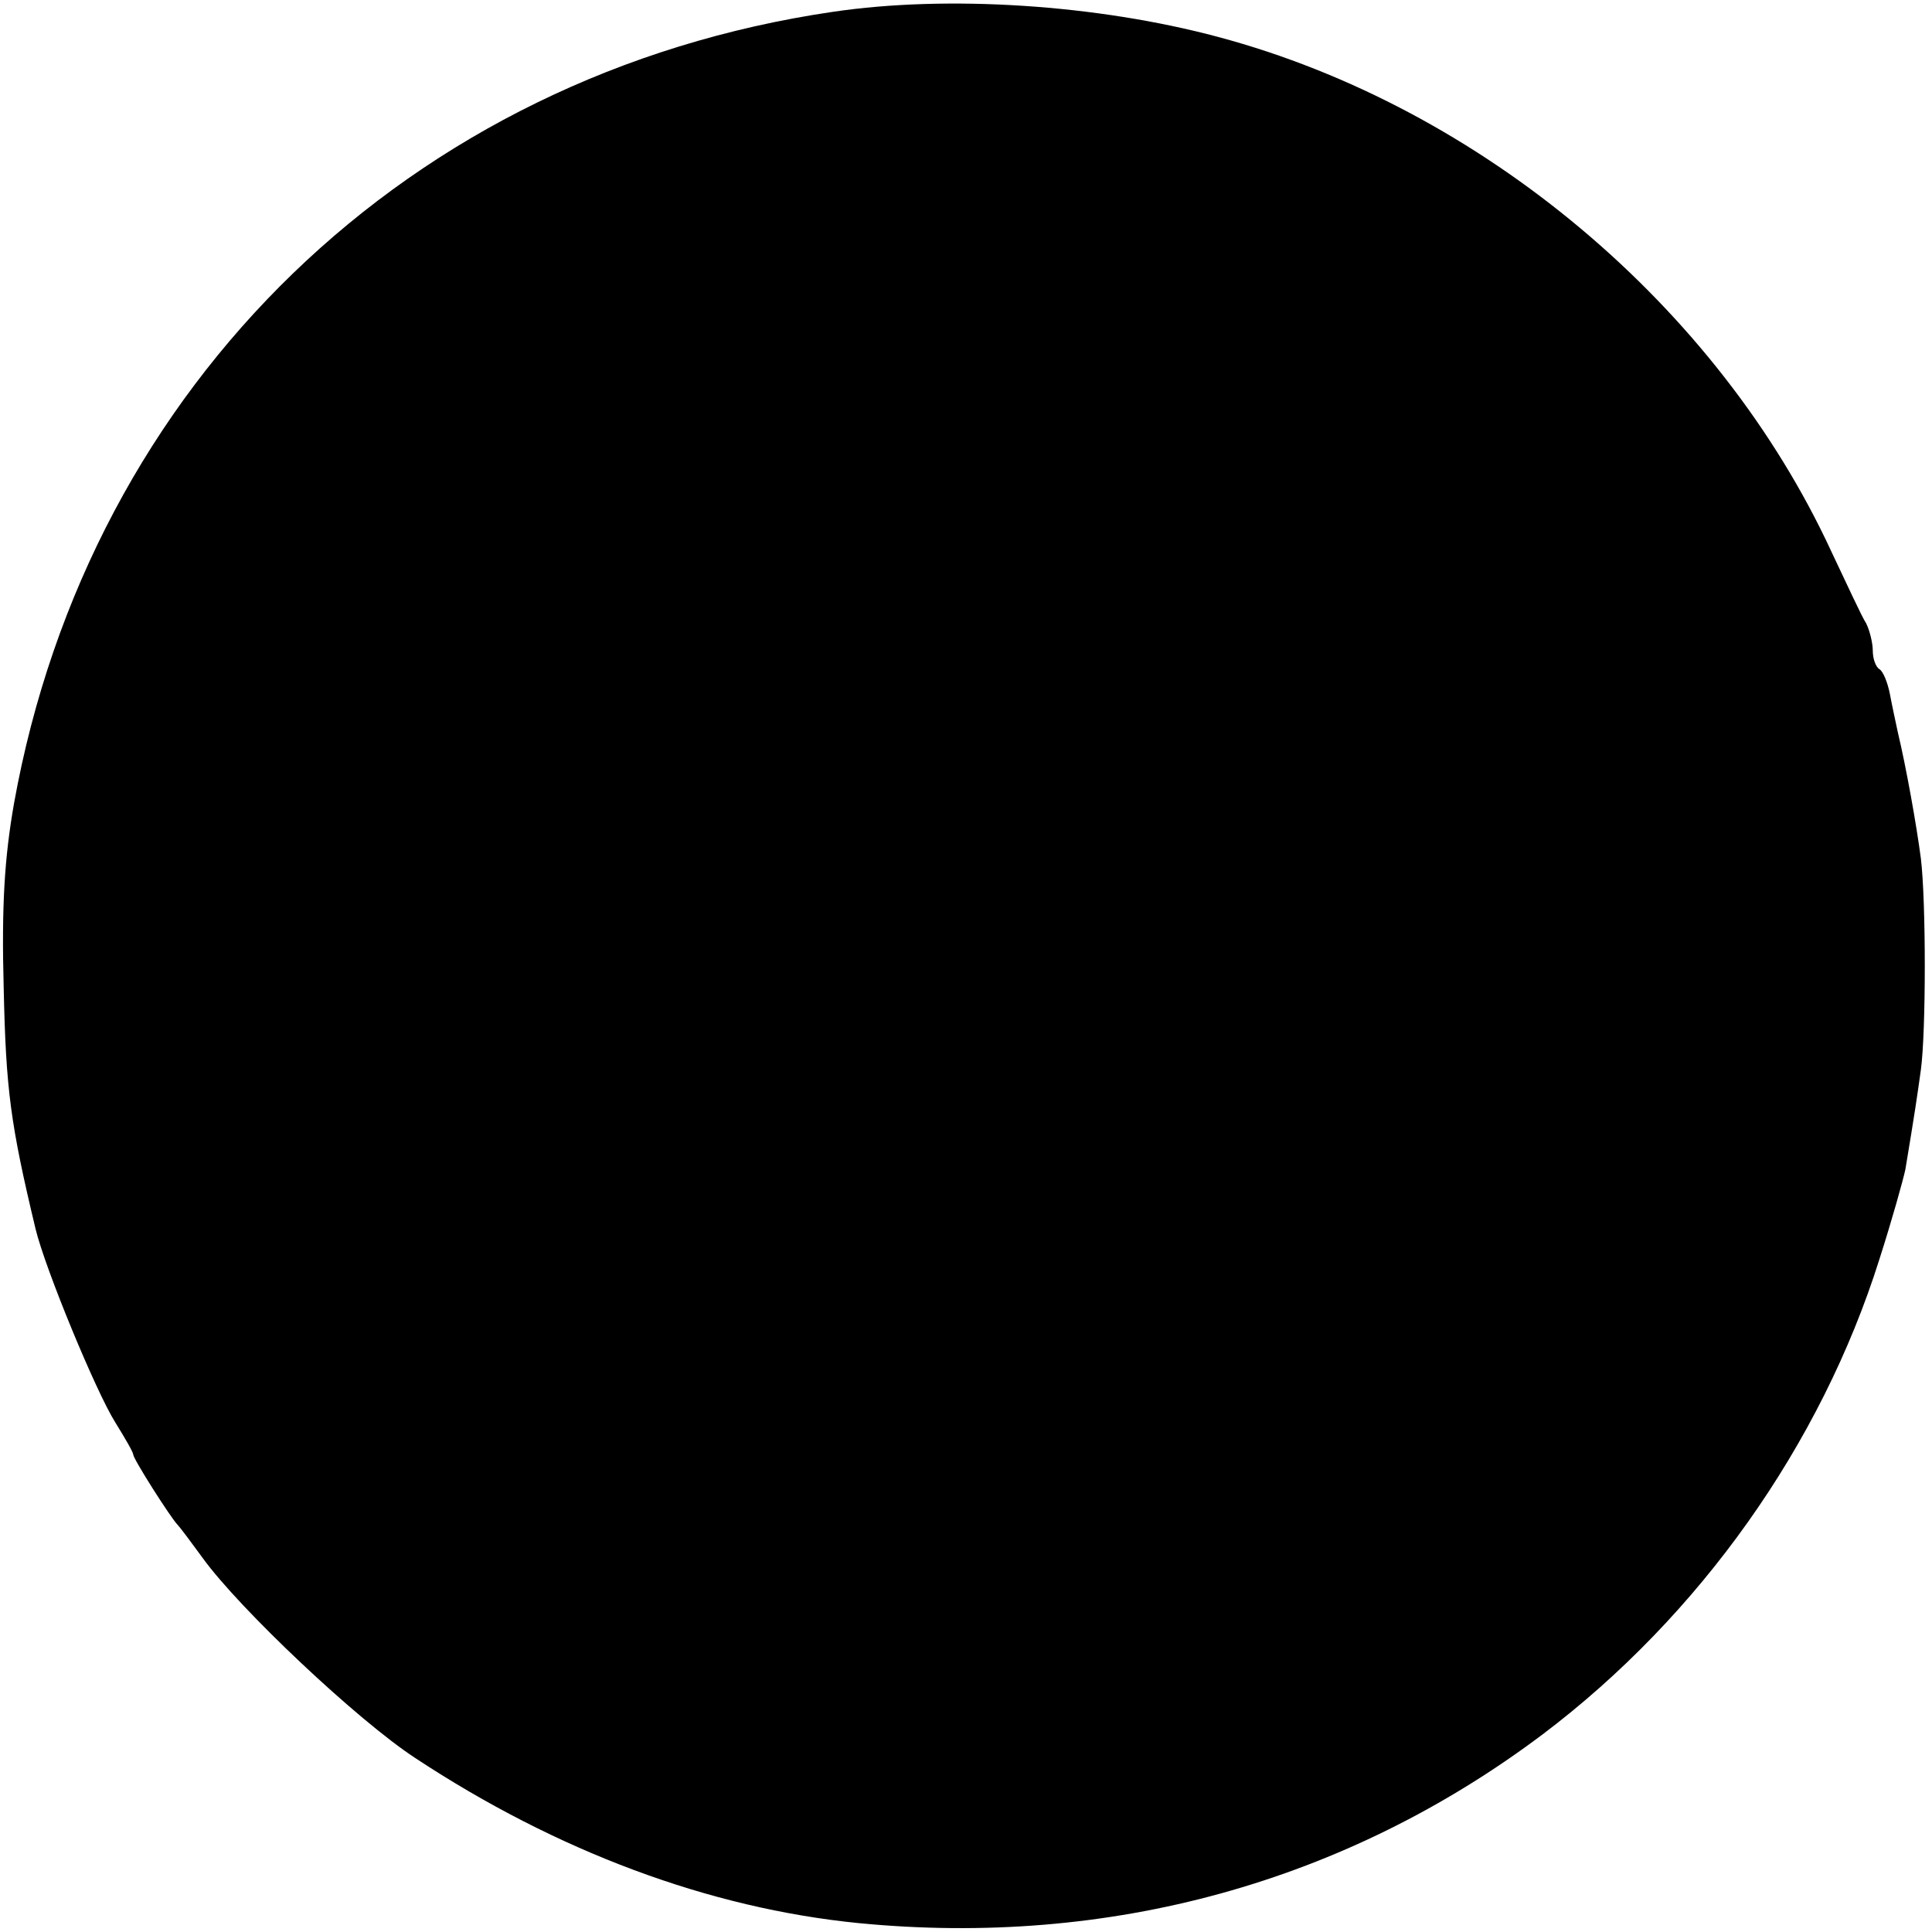
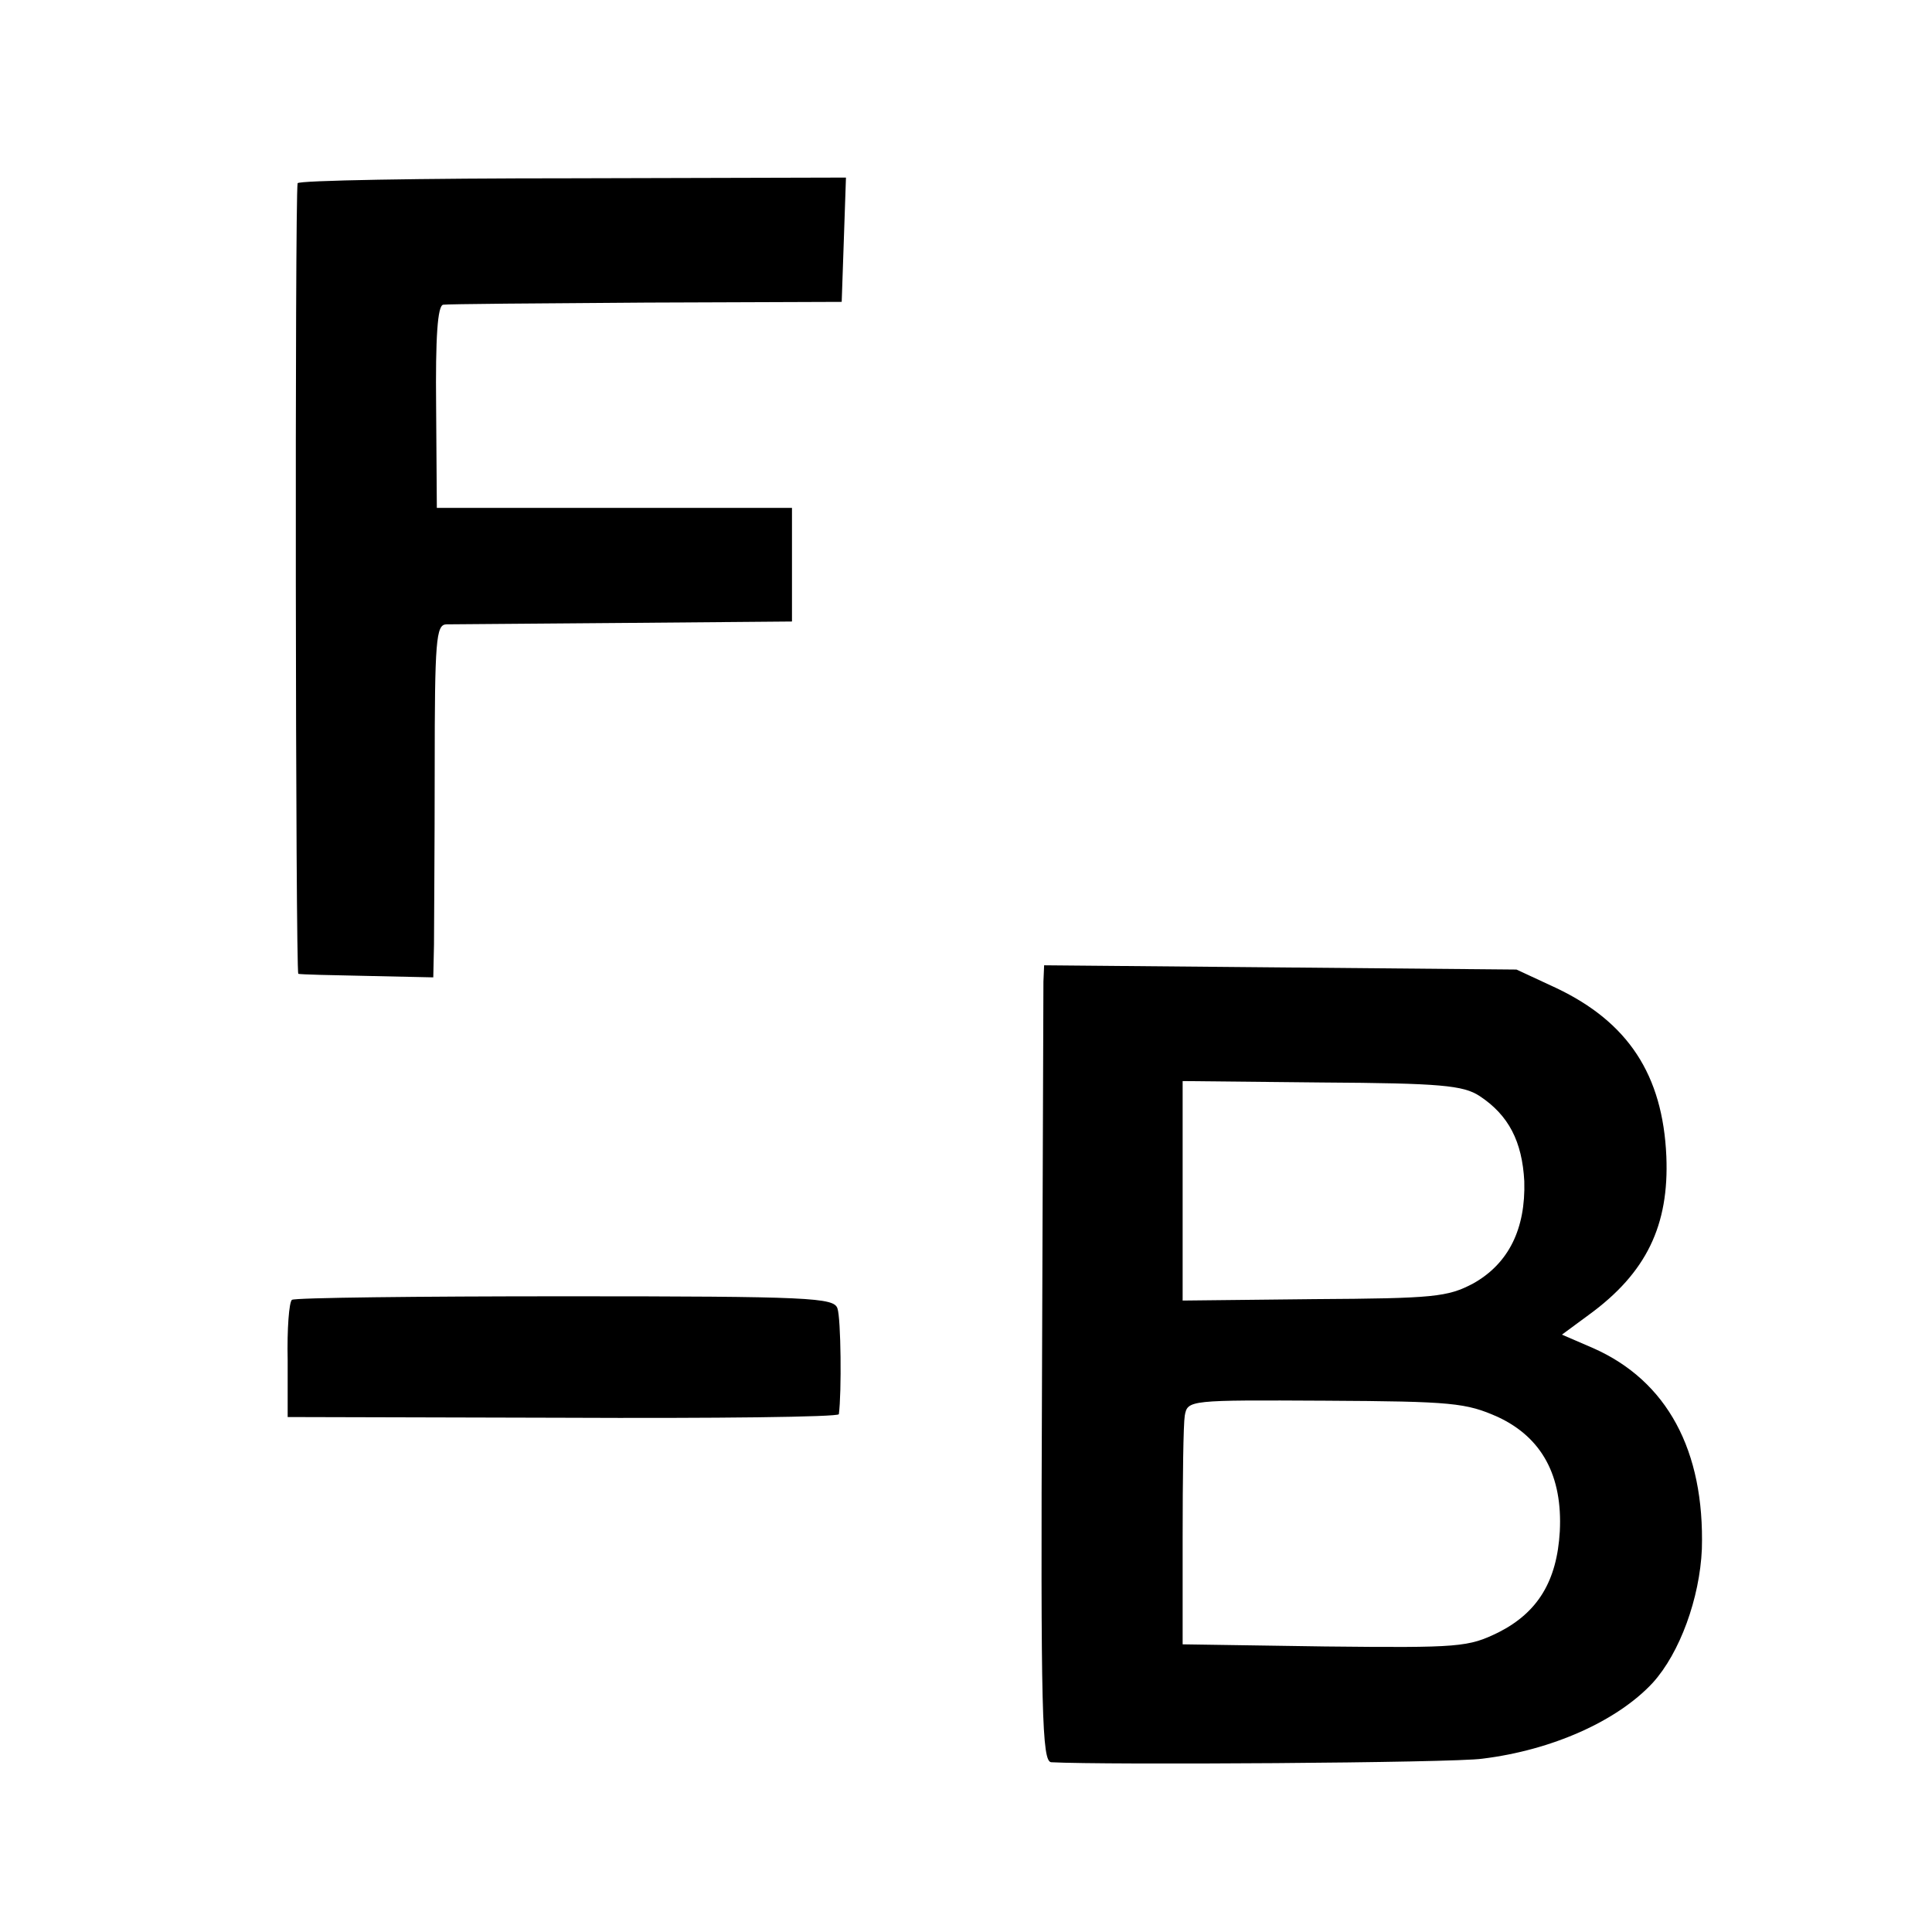
- <svg xmlns="http://www.w3.org/2000/svg" version="1.0" width="261pt" height="261pt" viewBox="0 0 261 261" preserveAspectRatio="xMidYMid meet">
-   <g transform="translate(0,261) scale(0.1,-0.1)" fill="#000000" stroke="none">
-     <path d="M1125 2594 c-572 -84 -1004 -502 -1106 -1069 -13 -74 -17 -139 -14 -250 3 -137 9 -183 43 -325 13 -54 82 -221 108 -262 13 -21 24 -40 24 -43 0 -6 51 -86 60 -95 3 -3 18 -23 34 -45 50 -69 209 -219 287 -270 191 -126 397 -203 599 -223 339 -33 658 55 924 255 212 160 376 391 455 642 17 53 32 107 35 121 13 78 16 99 21 135 7 52 7 227 0 285 -6 46 -20 124 -31 170 -3 14 -8 37 -11 53 -3 15 -9 30 -14 33 -5 3 -9 14 -9 25 0 10 -4 27 -9 37 -6 9 -26 53 -47 97 -153 331 -473 600 -828 695 -164 44 -366 57 -521 34z" />
+ <svg xmlns="http://www.w3.org/2000/svg" version="1.0" width="272pt" height="272pt" viewBox="0 0 272 272" preserveAspectRatio="xMidYMid meet">
+   <g transform="translate(0,272) scale(0.1,-0.1)" fill="#000000" stroke="none">
+     <path d="M419 2462 c-4 -22 -3 -1112 1 -1113 3 -1 47 -2 98 -3 l92 -2 1 46 c0 25 1 136 1 248 0 181 2 202 16 203 10 0 123 1 252 2 l235 2 0 80 0 80 -250 0 -250 0 -1 143 c-1 97 2 142 10 143 6 1 135 2 286 3 l275 1 3 87 3 88 -386 -1 c-212 0 -386 -3 -386 -7z" />
+     <path d="M1469 1338 c0 -13 -1 -265 -2 -560 -2 -472 0 -538 13 -539 74 -4 567 -1 607 5 98 12 190 53 240 107 38 42 66 119 69 188 4 139 -49 237 -153 283 l-44 19 38 28 c81 59 113 126 109 223 -5 115 -54 189 -155 237 l-56 26 -332 3 -333 3 -1 -23z m614 -161 c41 -27 60 -64 63 -120 2 -67 -22 -116 -72 -144 -36 -19 -55 -21 -224 -22 l-185 -2 0 154 0 155 196 -2 c167 -1 199 -4 222 -19z m26 -452 c62 -29 91 -83 87 -161 -4 -70 -31 -114 -86 -142 -43 -21 -54 -22 -245 -20 l-200 3 0 150 c0 83 1 160 3 172 4 22 6 22 198 21 179 -1 198 -3 243 -23z" />
+     <path d="M411 890 c-4 -3 -7 -41 -6 -85 l0 -80 388 -1 c213 -1 387 1 388 5 4 30 3 135 -2 149 -5 15 -37 17 -383 17 -208 0 -381 -2 -385 -5z" />
  </g>
</svg>
